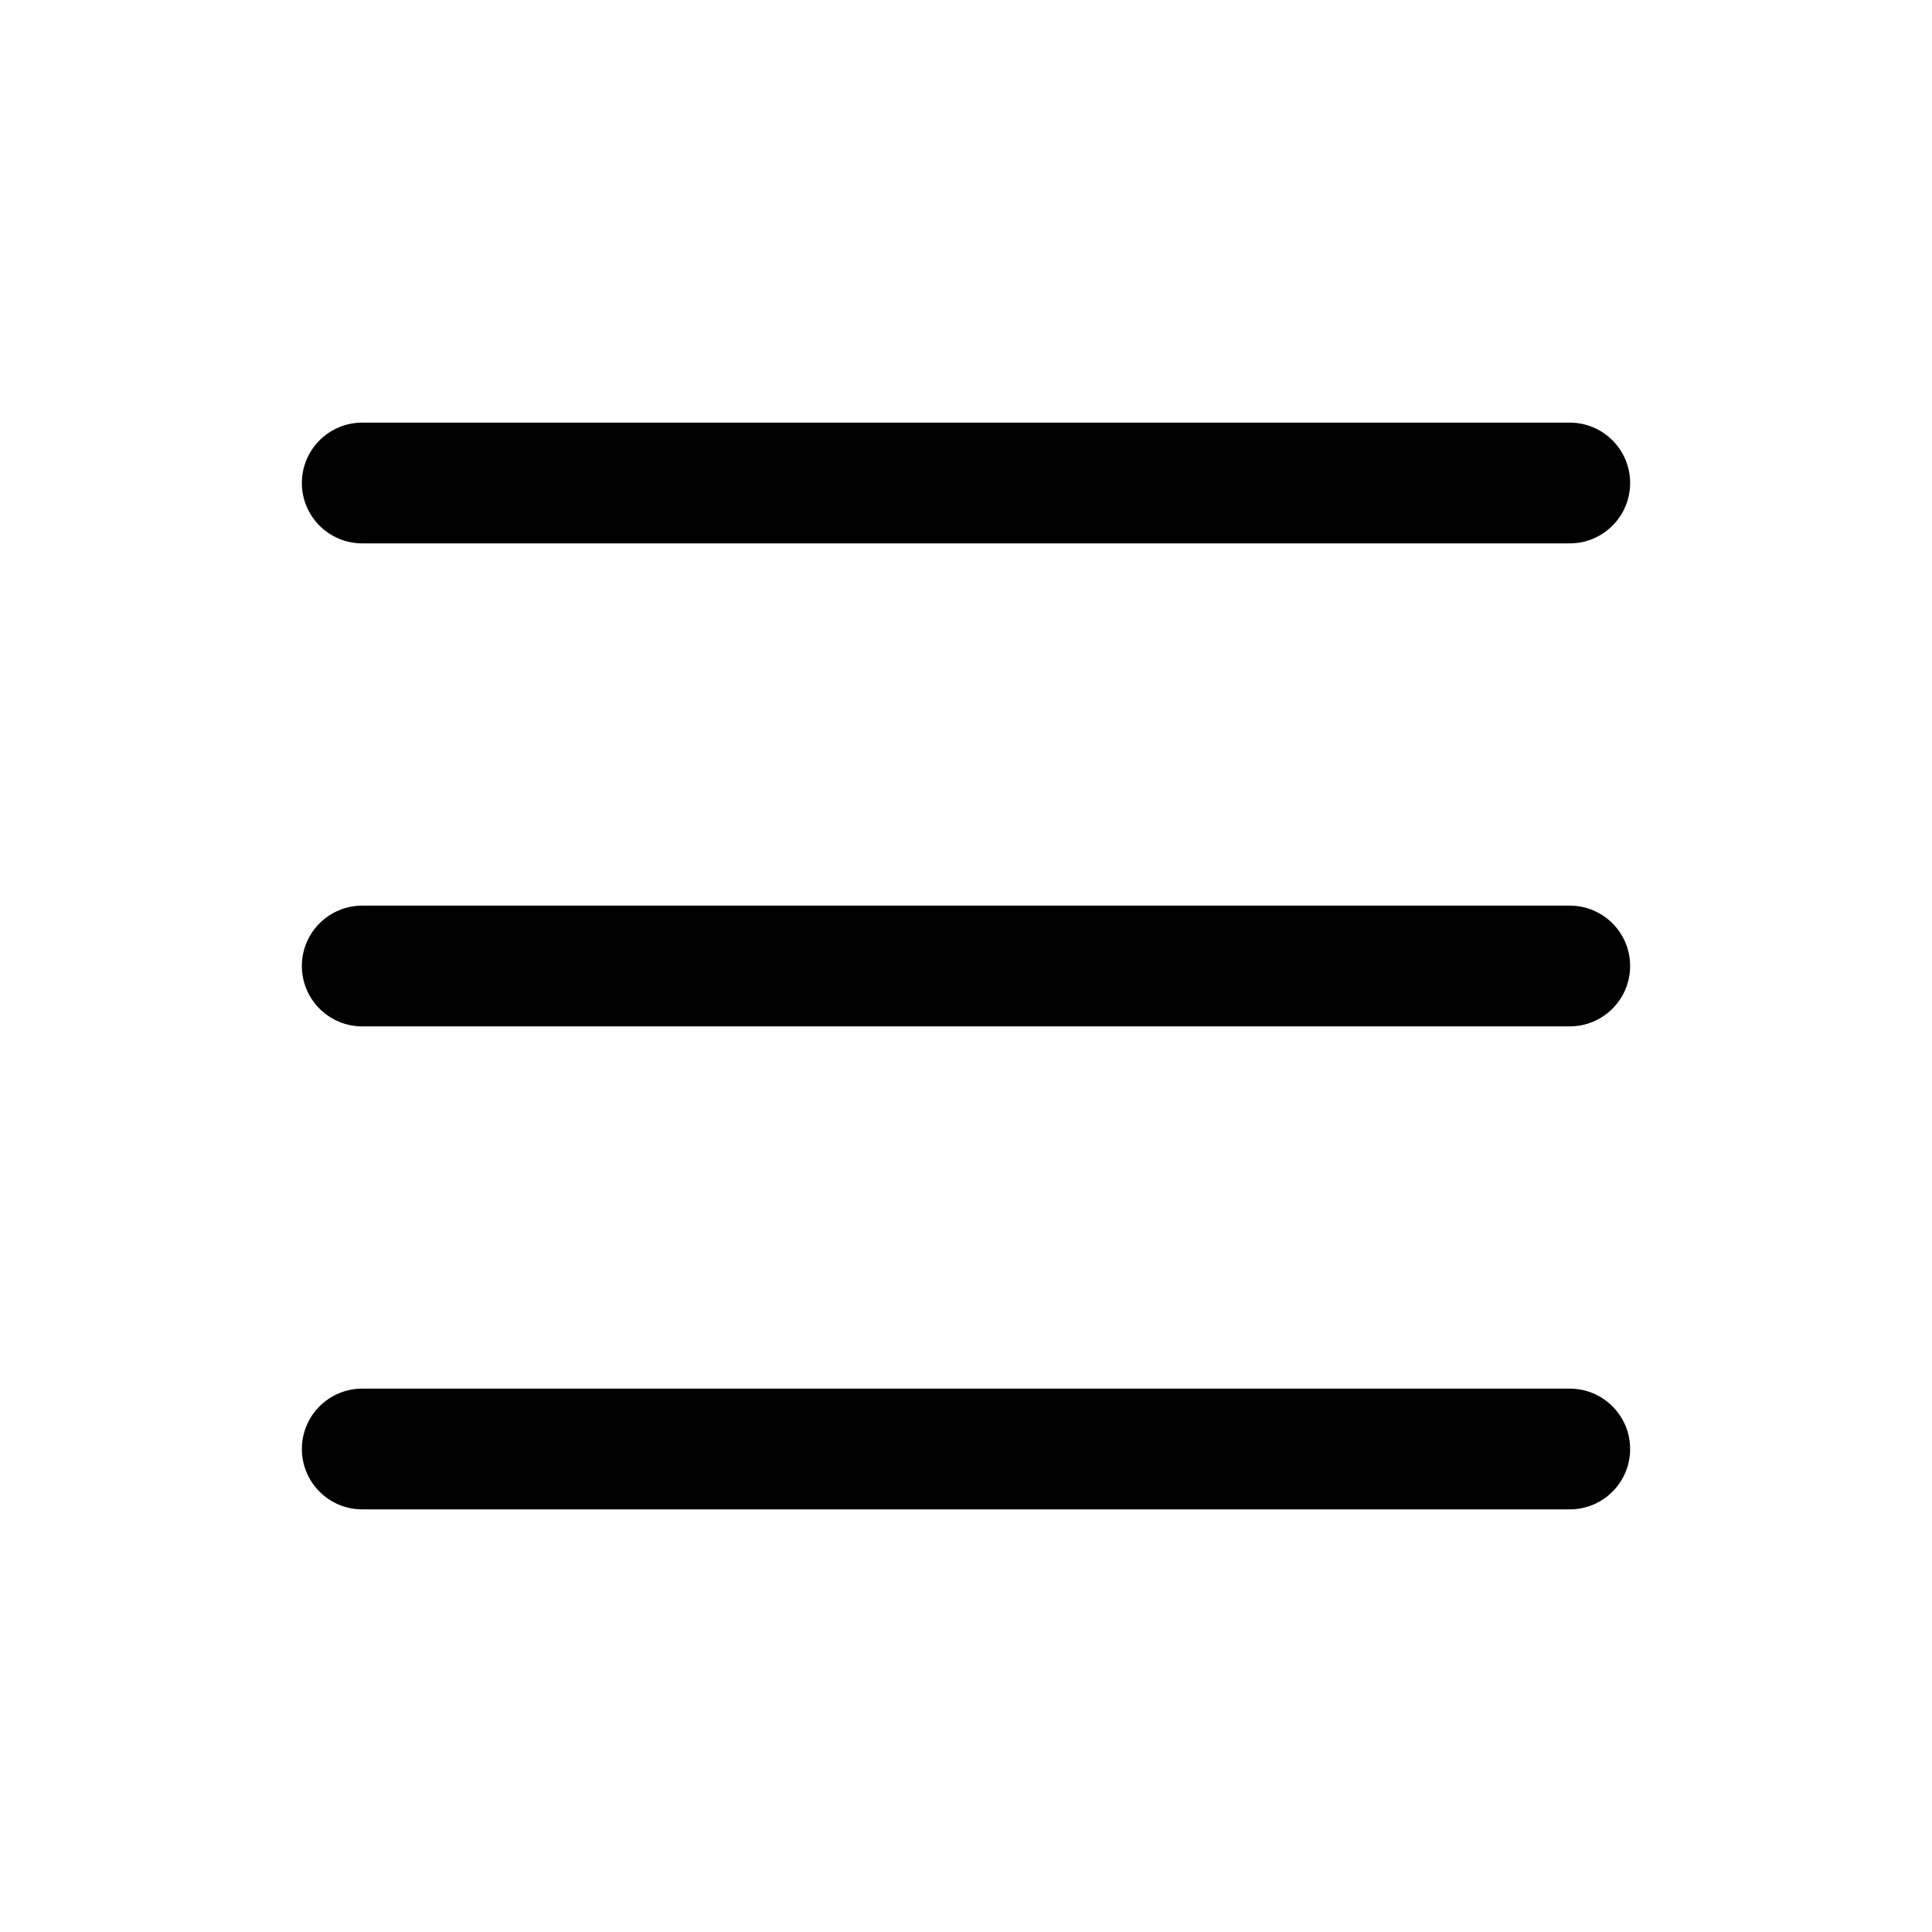
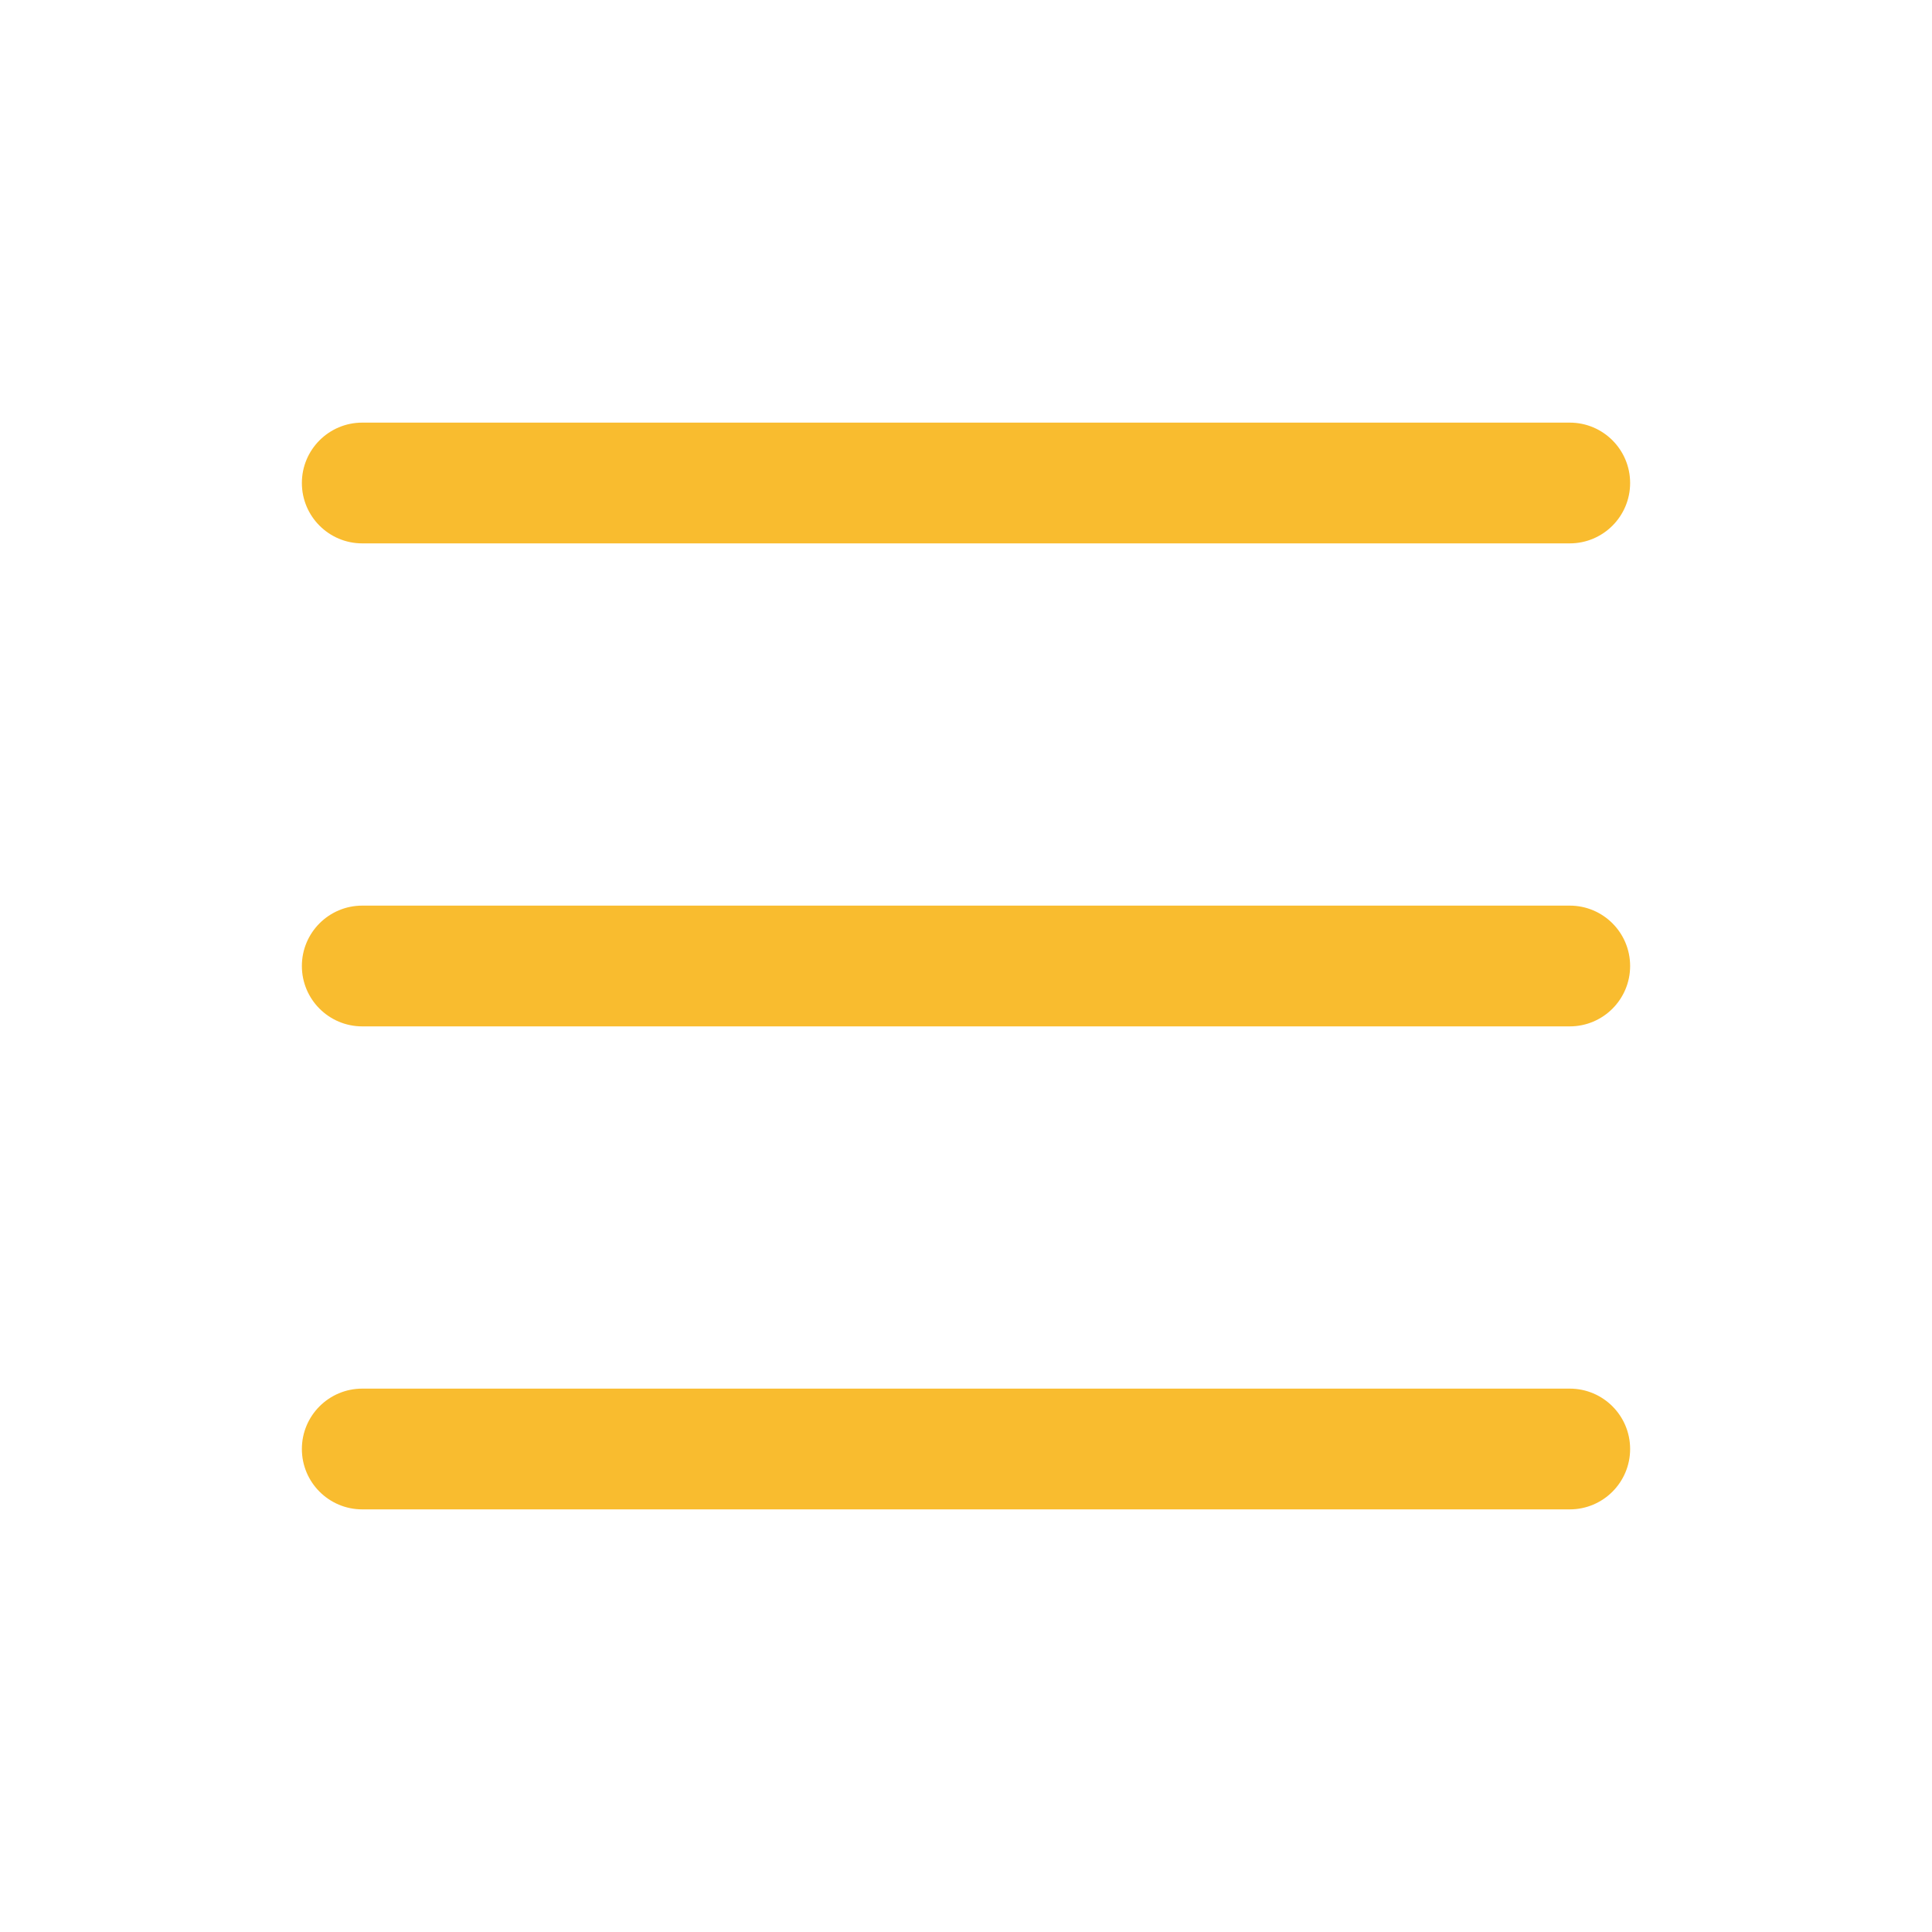
<svg xmlns="http://www.w3.org/2000/svg" width="16" height="16" fill="currentColor" viewBox="0 0 16 16">
-   <path fill-rule="evenodd" d="M2.5 12a.5.5 0 0 1 .5-.5h10a.5.5 0 0 1 0 1H3a.5.5 0 0 1-.5-.5m0-4a.5.5 0 0 1 .5-.5h10a.5.5 0 0 1 0 1H3a.5.5 0 0 1-.5-.5m0-4a.5.5 0 0 1 .5-.5h10a.5.5 0 0 1 0 1H3a.5.5 0 0 1-.5-.5" />
+   <path fill-rule="evenodd" fill="#f9bc2f" d="M2.5 12a.5.5 0 0 1 .5-.5h10a.5.5 0 0 1 0 1H3a.5.5 0 0 1-.5-.5m0-4a.5.5 0 0 1 .5-.5h10a.5.5 0 0 1 0 1H3a.5.5 0 0 1-.5-.5m0-4a.5.5 0 0 1 .5-.5h10a.5.5 0 0 1 0 1H3a.5.5 0 0 1-.5-.5" />
</svg>
